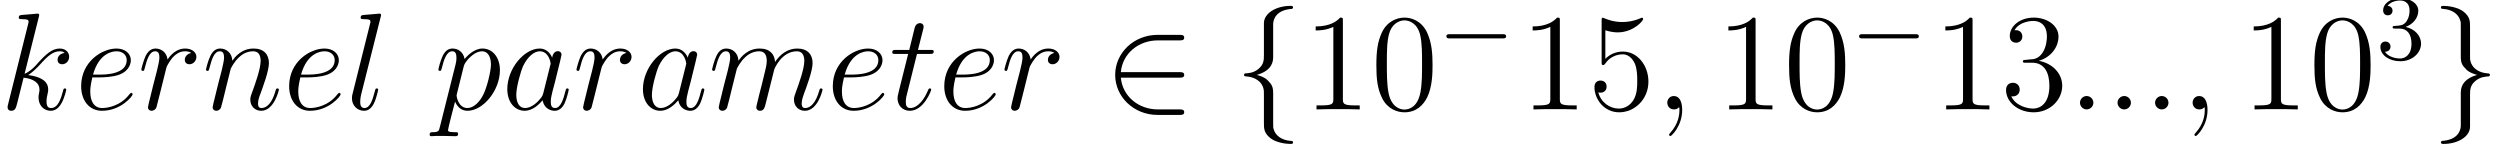
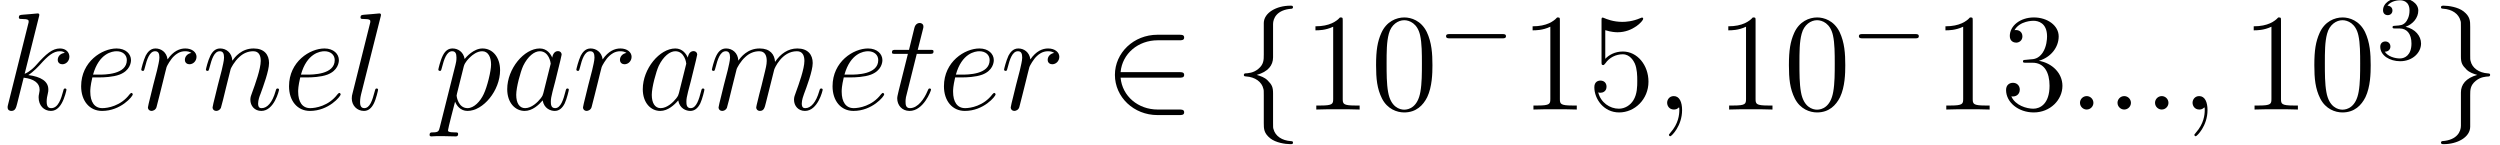
- <svg xmlns="http://www.w3.org/2000/svg" xmlns:xlink="http://www.w3.org/1999/xlink" height="12.463pt" version="1.1" viewBox="0 -9.475 216.505 12.463" width="216.505pt">
+ <svg xmlns="http://www.w3.org/2000/svg" xmlns:xlink="http://www.w3.org/1999/xlink" height="12.433pt" version="1.1" viewBox="0 -9.456 215.828 12.433" width="215.828pt">
  <defs>
-     <path d="M2.208 -0.576C2.208 -0.924 1.92 -1.164 1.632 -1.164C1.284 -1.164 1.044 -0.876 1.044 -0.588C1.044 -0.24 1.332 0 1.62 0C1.968 0 2.208 -0.288 2.208 -0.576Z" id="g0-58" />
-     <path d="M2.34 0.048C2.34 -0.648 2.112 -1.164 1.62 -1.164C1.236 -1.164 1.044 -0.852 1.044 -0.588S1.224 0 1.632 0C1.788 0 1.92 -0.048 2.028 -0.156C2.052 -0.18 2.064 -0.18 2.076 -0.18C2.1 -0.18 2.1 -0.012 2.1 0.048C2.1 0.444 2.028 1.224 1.332 2.004C1.2 2.148 1.2 2.172 1.2 2.196C1.2 2.256 1.26 2.316 1.32 2.316C1.416 2.316 2.34 1.428 2.34 0.048Z" id="g0-59" />
-     <path d="M3.612 -1.428C3.552 -1.224 3.552 -1.2 3.384 -0.972C3.12 -0.636 2.592 -0.12 2.028 -0.12C1.536 -0.12 1.26 -0.564 1.26 -1.272C1.26 -1.932 1.632 -3.276 1.86 -3.78C2.268 -4.62 2.832 -5.052 3.3 -5.052C4.092 -5.052 4.248 -4.068 4.248 -3.972C4.248 -3.96 4.212 -3.804 4.2 -3.78L3.612 -1.428ZM4.38 -4.5C4.248 -4.812 3.924 -5.292 3.3 -5.292C1.944 -5.292 0.48 -3.54 0.48 -1.764C0.48 -0.576 1.176 0.12 1.992 0.12C2.652 0.12 3.216 -0.396 3.552 -0.792C3.672 -0.084 4.236 0.12 4.596 0.12S5.244 -0.096 5.46 -0.528C5.652 -0.936 5.82 -1.668 5.82 -1.716C5.82 -1.776 5.772 -1.824 5.7 -1.824C5.592 -1.824 5.58 -1.764 5.532 -1.584C5.352 -0.876 5.124 -0.12 4.632 -0.12C4.284 -0.12 4.26 -0.432 4.26 -0.672C4.26 -0.948 4.296 -1.08 4.404 -1.548C4.488 -1.848 4.548 -2.112 4.644 -2.46C5.088 -4.26 5.196 -4.692 5.196 -4.764C5.196 -4.932 5.064 -5.064 4.884 -5.064C4.5 -5.064 4.404 -4.644 4.38 -4.5Z" id="g0-97" />
-     <path d="M2.148 -2.784C2.472 -2.784 3.288 -2.808 3.864 -3.024C4.776 -3.372 4.86 -4.068 4.86 -4.284C4.86 -4.812 4.404 -5.292 3.612 -5.292C2.352 -5.292 0.54 -4.152 0.54 -2.016C0.54 -0.756 1.26 0.12 2.352 0.12C3.984 0.12 5.016 -1.152 5.016 -1.308C5.016 -1.38 4.944 -1.44 4.896 -1.44C4.86 -1.44 4.848 -1.428 4.74 -1.32C3.972 -0.3 2.832 -0.12 2.376 -0.12C1.692 -0.12 1.332 -0.66 1.332 -1.548C1.332 -1.716 1.332 -2.016 1.512 -2.784H2.148ZM1.572 -3.024C2.088 -4.872 3.228 -5.052 3.612 -5.052C4.14 -5.052 4.5 -4.74 4.5 -4.284C4.5 -3.024 2.58 -3.024 2.076 -3.024H1.572Z" id="g0-101" />
-     <path d="M3.372 -8.028C3.384 -8.076 3.408 -8.148 3.408 -8.208C3.408 -8.328 3.288 -8.328 3.264 -8.328C3.252 -8.328 2.82 -8.292 2.604 -8.268C2.4 -8.256 2.22 -8.232 2.004 -8.22C1.716 -8.196 1.632 -8.184 1.632 -7.968C1.632 -7.848 1.752 -7.848 1.872 -7.848C2.484 -7.848 2.484 -7.74 2.484 -7.62C2.484 -7.572 2.484 -7.548 2.424 -7.332L0.708 -0.468C0.66 -0.288 0.66 -0.264 0.66 -0.192C0.66 0.072 0.864 0.12 0.984 0.12C1.32 0.12 1.392 -0.144 1.488 -0.516L2.052 -2.76C2.916 -2.664 3.432 -2.304 3.432 -1.728C3.432 -1.656 3.432 -1.608 3.396 -1.428C3.348 -1.248 3.348 -1.104 3.348 -1.044C3.348 -0.348 3.804 0.12 4.416 0.12C4.968 0.12 5.256 -0.384 5.352 -0.552C5.604 -0.996 5.76 -1.668 5.76 -1.716C5.76 -1.776 5.712 -1.824 5.64 -1.824C5.532 -1.824 5.52 -1.776 5.472 -1.584C5.304 -0.96 5.052 -0.12 4.44 -0.12C4.2 -0.12 4.044 -0.24 4.044 -0.696C4.044 -0.924 4.092 -1.188 4.14 -1.368C4.188 -1.584 4.188 -1.596 4.188 -1.74C4.188 -2.448 3.552 -2.844 2.448 -2.988C2.88 -3.252 3.312 -3.72 3.48 -3.9C4.164 -4.668 4.632 -5.052 5.184 -5.052C5.46 -5.052 5.532 -4.98 5.616 -4.908C5.172 -4.86 5.004 -4.548 5.004 -4.308C5.004 -4.02 5.232 -3.924 5.4 -3.924C5.724 -3.924 6.012 -4.2 6.012 -4.584C6.012 -4.932 5.736 -5.292 5.196 -5.292C4.536 -5.292 3.996 -4.824 3.144 -3.864C3.024 -3.72 2.58 -3.264 2.136 -3.096L3.372 -8.028Z" id="g0-107" />
-     <path d="M3.048 -8.028C3.06 -8.076 3.084 -8.148 3.084 -8.208C3.084 -8.328 2.964 -8.328 2.94 -8.328C2.928 -8.328 2.496 -8.292 2.28 -8.268C2.076 -8.256 1.896 -8.232 1.68 -8.22C1.392 -8.196 1.308 -8.184 1.308 -7.968C1.308 -7.848 1.428 -7.848 1.548 -7.848C2.16 -7.848 2.16 -7.74 2.16 -7.62C2.16 -7.572 2.16 -7.548 2.1 -7.332L0.612 -1.38C0.576 -1.248 0.552 -1.152 0.552 -0.96C0.552 -0.36 0.996 0.12 1.608 0.12C2.004 0.12 2.268 -0.144 2.46 -0.516C2.664 -0.912 2.832 -1.668 2.832 -1.716C2.832 -1.776 2.784 -1.824 2.712 -1.824C2.604 -1.824 2.592 -1.764 2.544 -1.584C2.328 -0.756 2.112 -0.12 1.632 -0.12C1.272 -0.12 1.272 -0.504 1.272 -0.672C1.272 -0.72 1.272 -0.972 1.356 -1.308L3.048 -8.028Z" id="g0-108" />
-     <path d="M2.472 -3.516C2.496 -3.588 2.796 -4.188 3.24 -4.572C3.552 -4.86 3.96 -5.052 4.428 -5.052C4.908 -5.052 5.076 -4.692 5.076 -4.212C5.076 -4.14 5.076 -3.9 4.932 -3.336L4.632 -2.1C4.536 -1.74 4.308 -0.852 4.284 -0.72C4.236 -0.54 4.164 -0.228 4.164 -0.18C4.164 -0.012 4.296 0.12 4.476 0.12C4.836 0.12 4.896 -0.156 5.004 -0.588L5.724 -3.456C5.748 -3.552 6.372 -5.052 7.692 -5.052C8.172 -5.052 8.34 -4.692 8.34 -4.212C8.34 -3.54 7.872 -2.232 7.608 -1.512C7.5 -1.224 7.44 -1.068 7.44 -0.852C7.44 -0.312 7.812 0.12 8.388 0.12C9.504 0.12 9.924 -1.644 9.924 -1.716C9.924 -1.776 9.876 -1.824 9.804 -1.824C9.696 -1.824 9.684 -1.788 9.624 -1.584C9.348 -0.624 8.904 -0.12 8.424 -0.12C8.304 -0.12 8.112 -0.132 8.112 -0.516C8.112 -0.828 8.256 -1.212 8.304 -1.344C8.52 -1.92 9.06 -3.336 9.06 -4.032C9.06 -4.752 8.64 -5.292 7.728 -5.292C6.924 -5.292 6.276 -4.836 5.796 -4.128C5.76 -4.776 5.364 -5.292 4.464 -5.292C3.396 -5.292 2.832 -4.536 2.616 -4.236C2.58 -4.92 2.088 -5.292 1.56 -5.292C1.212 -5.292 0.936 -5.124 0.708 -4.668C0.492 -4.236 0.324 -3.504 0.324 -3.456S0.372 -3.348 0.456 -3.348C0.552 -3.348 0.564 -3.36 0.636 -3.636C0.816 -4.344 1.044 -5.052 1.524 -5.052C1.8 -5.052 1.896 -4.86 1.896 -4.5C1.896 -4.236 1.776 -3.768 1.692 -3.396L1.356 -2.1C1.308 -1.872 1.176 -1.332 1.116 -1.116C1.032 -0.804 0.9 -0.24 0.9 -0.18C0.9 -0.012 1.032 0.12 1.212 0.12C1.356 0.12 1.524 0.048 1.62 -0.132C1.644 -0.192 1.752 -0.612 1.812 -0.852L2.076 -1.932L2.472 -3.516Z" id="g0-109" />
-     <path d="M2.472 -3.516C2.496 -3.588 2.796 -4.188 3.24 -4.572C3.552 -4.86 3.96 -5.052 4.428 -5.052C4.908 -5.052 5.076 -4.692 5.076 -4.212C5.076 -3.528 4.584 -2.16 4.344 -1.512C4.236 -1.224 4.176 -1.068 4.176 -0.852C4.176 -0.312 4.548 0.12 5.124 0.12C6.24 0.12 6.66 -1.644 6.66 -1.716C6.66 -1.776 6.612 -1.824 6.54 -1.824C6.432 -1.824 6.42 -1.788 6.36 -1.584C6.084 -0.6 5.628 -0.12 5.16 -0.12C5.04 -0.12 4.848 -0.132 4.848 -0.516C4.848 -0.816 4.98 -1.176 5.052 -1.344C5.292 -2.004 5.796 -3.348 5.796 -4.032C5.796 -4.752 5.376 -5.292 4.464 -5.292C3.396 -5.292 2.832 -4.536 2.616 -4.236C2.58 -4.92 2.088 -5.292 1.56 -5.292C1.176 -5.292 0.912 -5.064 0.708 -4.656C0.492 -4.224 0.324 -3.504 0.324 -3.456S0.372 -3.348 0.456 -3.348C0.552 -3.348 0.564 -3.36 0.636 -3.636C0.828 -4.368 1.044 -5.052 1.524 -5.052C1.8 -5.052 1.896 -4.86 1.896 -4.5C1.896 -4.236 1.776 -3.768 1.692 -3.396L1.356 -2.1C1.308 -1.872 1.176 -1.332 1.116 -1.116C1.032 -0.804 0.9 -0.24 0.9 -0.18C0.9 -0.012 1.032 0.12 1.212 0.12C1.356 0.12 1.524 0.048 1.62 -0.132C1.644 -0.192 1.752 -0.612 1.812 -0.852L2.076 -1.932L2.472 -3.516Z" id="g0-110" />
-     <path d="M0.516 1.524C0.432 1.884 0.384 1.98 -0.108 1.98C-0.252 1.98 -0.372 1.98 -0.372 2.208C-0.372 2.232 -0.36 2.328 -0.228 2.328C-0.072 2.328 0.096 2.304 0.252 2.304H0.768C1.02 2.304 1.632 2.328 1.884 2.328C1.956 2.328 2.1 2.328 2.1 2.112C2.1 1.98 2.016 1.98 1.812 1.98C1.26 1.98 1.224 1.896 1.224 1.8C1.224 1.656 1.764 -0.408 1.836 -0.684C1.968 -0.348 2.292 0.12 2.916 0.12C4.272 0.12 5.736 -1.644 5.736 -3.408C5.736 -4.512 5.112 -5.292 4.212 -5.292C3.444 -5.292 2.796 -4.548 2.664 -4.38C2.568 -4.98 2.1 -5.292 1.62 -5.292C1.272 -5.292 0.996 -5.124 0.768 -4.668C0.552 -4.236 0.384 -3.504 0.384 -3.456S0.432 -3.348 0.516 -3.348C0.612 -3.348 0.624 -3.36 0.696 -3.636C0.876 -4.344 1.104 -5.052 1.584 -5.052C1.86 -5.052 1.956 -4.86 1.956 -4.5C1.956 -4.212 1.92 -4.092 1.872 -3.876L0.516 1.524ZM2.592 -3.744C2.676 -4.08 3.012 -4.428 3.204 -4.596C3.336 -4.716 3.732 -5.052 4.188 -5.052C4.716 -5.052 4.956 -4.524 4.956 -3.9C4.956 -3.324 4.62 -1.968 4.32 -1.344C4.02 -0.696 3.468 -0.12 2.916 -0.12C2.1 -0.12 1.968 -1.152 1.968 -1.2C1.968 -1.236 1.992 -1.332 2.004 -1.392L2.592 -3.744Z" id="g0-112" />
-     <path d="M4.668 -4.908C4.296 -4.836 4.104 -4.572 4.104 -4.308C4.104 -4.02 4.332 -3.924 4.5 -3.924C4.836 -3.924 5.112 -4.212 5.112 -4.572C5.112 -4.956 4.74 -5.292 4.14 -5.292C3.66 -5.292 3.108 -5.076 2.604 -4.344C2.52 -4.98 2.04 -5.292 1.56 -5.292C1.092 -5.292 0.852 -4.932 0.708 -4.668C0.504 -4.236 0.324 -3.516 0.324 -3.456C0.324 -3.408 0.372 -3.348 0.456 -3.348C0.552 -3.348 0.564 -3.36 0.636 -3.636C0.816 -4.356 1.044 -5.052 1.524 -5.052C1.812 -5.052 1.896 -4.848 1.896 -4.5C1.896 -4.236 1.776 -3.768 1.692 -3.396L1.356 -2.1C1.308 -1.872 1.176 -1.332 1.116 -1.116C1.032 -0.804 0.9 -0.24 0.9 -0.18C0.9 -0.012 1.032 0.12 1.212 0.12C1.344 0.12 1.572 0.036 1.644 -0.204C1.68 -0.3 2.124 -2.112 2.196 -2.388C2.256 -2.652 2.328 -2.904 2.388 -3.168C2.436 -3.336 2.484 -3.528 2.52 -3.684C2.556 -3.792 2.88 -4.38 3.18 -4.644C3.324 -4.776 3.636 -5.052 4.128 -5.052C4.32 -5.052 4.512 -5.016 4.668 -4.908Z" id="g0-114" />
-     <path d="M2.412 -4.824H3.516C3.744 -4.824 3.864 -4.824 3.864 -5.04C3.864 -5.172 3.792 -5.172 3.552 -5.172H2.496L2.94 -6.924C2.988 -7.092 2.988 -7.116 2.988 -7.2C2.988 -7.392 2.832 -7.5 2.676 -7.5C2.58 -7.5 2.304 -7.464 2.208 -7.08L1.74 -5.172H0.612C0.372 -5.172 0.264 -5.172 0.264 -4.944C0.264 -4.824 0.348 -4.824 0.576 -4.824H1.644L0.852 -1.656C0.756 -1.236 0.72 -1.116 0.72 -0.96C0.72 -0.396 1.116 0.12 1.788 0.12C3 0.12 3.648 -1.632 3.648 -1.716C3.648 -1.788 3.6 -1.824 3.528 -1.824C3.504 -1.824 3.456 -1.824 3.432 -1.776C3.42 -1.764 3.408 -1.752 3.324 -1.56C3.072 -0.96 2.52 -0.12 1.824 -0.12C1.464 -0.12 1.44 -0.42 1.44 -0.684C1.44 -0.696 1.44 -0.924 1.476 -1.068L2.412 -4.824Z" id="g0-116" />
-     <path d="M6.576 -2.76C6.78 -2.76 6.996 -2.76 6.996 -3S6.78 -3.24 6.576 -3.24H1.488C1.632 -4.848 3.012 -6 4.704 -6H6.576C6.78 -6 6.996 -6 6.996 -6.24S6.78 -6.48 6.576 -6.48H4.68C2.628 -6.48 0.996 -4.92 0.996 -3S2.628 0.48 4.68 0.48H6.576C6.78 0.48 6.996 0.48 6.996 0.24S6.78 0 6.576 0H4.704C3.012 0 1.632 -1.152 1.488 -2.76H6.576Z" id="g1-50" />
-     <path d="M3.396 -7.404C3.396 -7.884 3.708 -8.652 5.016 -8.736C5.076 -8.748 5.124 -8.796 5.124 -8.868C5.124 -9 5.028 -9 4.896 -9C3.696 -9 2.604 -8.388 2.592 -7.5V-4.764C2.592 -4.296 2.592 -3.912 2.112 -3.516C1.692 -3.168 1.236 -3.144 0.972 -3.132C0.912 -3.12 0.864 -3.072 0.864 -3C0.864 -2.88 0.936 -2.88 1.056 -2.868C1.848 -2.82 2.424 -2.388 2.556 -1.8C2.592 -1.668 2.592 -1.644 2.592 -1.212V1.164C2.592 1.668 2.592 2.052 3.168 2.508C3.636 2.868 4.428 3 4.896 3C5.028 3 5.124 3 5.124 2.868C5.124 2.748 5.052 2.748 4.932 2.736C4.176 2.688 3.588 2.304 3.432 1.692C3.396 1.584 3.396 1.56 3.396 1.128V-1.392C3.396 -1.944 3.3 -2.148 2.916 -2.532C2.664 -2.784 2.316 -2.904 1.98 -3C2.964 -3.276 3.396 -3.828 3.396 -4.524V-7.404Z" id="g1-102" />
-     <path d="M2.592 1.404C2.592 1.884 2.28 2.652 0.972 2.736C0.912 2.748 0.864 2.796 0.864 2.868C0.864 3 0.996 3 1.104 3C2.268 3 3.384 2.412 3.396 1.5V-1.236C3.396 -1.704 3.396 -2.088 3.876 -2.484C4.296 -2.832 4.752 -2.856 5.016 -2.868C5.076 -2.88 5.124 -2.928 5.124 -3C5.124 -3.12 5.052 -3.12 4.932 -3.132C4.14 -3.18 3.564 -3.612 3.432 -4.2C3.396 -4.332 3.396 -4.356 3.396 -4.788V-7.164C3.396 -7.668 3.396 -8.052 2.82 -8.508C2.34 -8.88 1.512 -9 1.104 -9C0.996 -9 0.864 -9 0.864 -8.868C0.864 -8.748 0.936 -8.748 1.056 -8.736C1.812 -8.688 2.4 -8.304 2.556 -7.692C2.592 -7.584 2.592 -7.56 2.592 -7.128V-4.608C2.592 -4.056 2.688 -3.852 3.072 -3.468C3.324 -3.216 3.672 -3.096 4.008 -3C3.024 -2.724 2.592 -2.172 2.592 -1.476V1.404Z" id="g1-103" />
-     <path d="M5.376 -3.84C5.376 -4.836 5.316 -5.808 4.884 -6.72C4.392 -7.716 3.528 -7.98 2.94 -7.98C2.244 -7.98 1.392 -7.632 0.948 -6.636C0.612 -5.88 0.492 -5.136 0.492 -3.84C0.492 -2.676 0.576 -1.8 1.008 -0.948C1.476 -0.036 2.304 0.252 2.928 0.252C3.972 0.252 4.572 -0.372 4.92 -1.068C5.352 -1.968 5.376 -3.144 5.376 -3.84ZM2.928 0.012C2.544 0.012 1.764 -0.204 1.536 -1.512C1.404 -2.232 1.404 -3.144 1.404 -3.984C1.404 -4.968 1.404 -5.856 1.596 -6.564C1.8 -7.368 2.412 -7.74 2.928 -7.74C3.384 -7.74 4.08 -7.464 4.308 -6.432C4.464 -5.748 4.464 -4.8 4.464 -3.984C4.464 -3.18 4.464 -2.268 4.332 -1.536C4.104 -0.216 3.348 0.012 2.928 0.012Z" id="g2-48" />
-     <path d="M3.456 -7.692C3.456 -7.968 3.456 -7.98 3.216 -7.98C2.928 -7.656 2.328 -7.212 1.092 -7.212V-6.864C1.368 -6.864 1.968 -6.864 2.628 -7.176V-0.924C2.628 -0.492 2.592 -0.348 1.536 -0.348H1.164V0C1.488 -0.024 2.652 -0.024 3.048 -0.024S4.596 -0.024 4.92 0V-0.348H4.548C3.492 -0.348 3.456 -0.492 3.456 -0.924V-7.692Z" id="g2-49" />
-     <path d="M2.208 -4.308C2.004 -4.296 1.956 -4.284 1.956 -4.176C1.956 -4.056 2.016 -4.056 2.232 -4.056H2.784C3.804 -4.056 4.26 -3.216 4.26 -2.064C4.26 -0.492 3.444 -0.072 2.856 -0.072C2.28 -0.072 1.296 -0.348 0.948 -1.14C1.332 -1.08 1.68 -1.296 1.68 -1.728C1.68 -2.076 1.428 -2.316 1.092 -2.316C0.804 -2.316 0.492 -2.148 0.492 -1.692C0.492 -0.624 1.56 0.252 2.892 0.252C4.32 0.252 5.376 -0.84 5.376 -2.052C5.376 -3.156 4.488 -4.02 3.336 -4.224C4.38 -4.524 5.052 -5.4 5.052 -6.336C5.052 -7.284 4.068 -7.98 2.904 -7.98C1.704 -7.98 0.816 -7.248 0.816 -6.372C0.816 -5.892 1.188 -5.796 1.368 -5.796C1.62 -5.796 1.908 -5.976 1.908 -6.336C1.908 -6.72 1.62 -6.888 1.356 -6.888C1.284 -6.888 1.26 -6.888 1.224 -6.876C1.68 -7.692 2.808 -7.692 2.868 -7.692C3.264 -7.692 4.044 -7.512 4.044 -6.336C4.044 -6.108 4.008 -5.436 3.66 -4.92C3.3 -4.392 2.892 -4.356 2.568 -4.344L2.208 -4.308Z" id="g2-51" />
-     <path d="M1.536 -6.876C2.052 -6.708 2.472 -6.696 2.604 -6.696C3.96 -6.696 4.824 -7.692 4.824 -7.86C4.824 -7.908 4.8 -7.968 4.728 -7.968C4.704 -7.968 4.68 -7.968 4.572 -7.92C3.9 -7.632 3.324 -7.596 3.012 -7.596C2.22 -7.596 1.656 -7.836 1.428 -7.932C1.344 -7.968 1.32 -7.968 1.308 -7.968C1.212 -7.968 1.212 -7.896 1.212 -7.704V-4.14C1.212 -3.924 1.212 -3.852 1.356 -3.852C1.416 -3.852 1.428 -3.864 1.548 -4.008C1.884 -4.5 2.448 -4.788 3.048 -4.788C3.684 -4.788 3.996 -4.2 4.092 -3.996C4.296 -3.528 4.308 -2.94 4.308 -2.484S4.308 -1.344 3.972 -0.804C3.708 -0.372 3.24 -0.072 2.712 -0.072C1.92 -0.072 1.14 -0.612 0.924 -1.488C0.984 -1.464 1.056 -1.452 1.116 -1.452C1.32 -1.452 1.644 -1.572 1.644 -1.98C1.644 -2.316 1.416 -2.508 1.116 -2.508C0.9 -2.508 0.588 -2.4 0.588 -1.932C0.588 -0.912 1.404 0.252 2.736 0.252C4.092 0.252 5.28 -0.888 5.28 -2.412C5.28 -3.84 4.32 -5.028 3.06 -5.028C2.376 -5.028 1.848 -4.728 1.536 -4.392V-6.876Z" id="g2-53" />
-     <path d="M5.592 -1.816C5.72 -1.816 5.896 -1.816 5.896 -2S5.72 -2.184 5.592 -2.184H1.008C0.88 -2.184 0.704 -2.184 0.704 -2S0.88 -1.816 1.008 -1.816H5.592Z" id="g3-0" />
-     <path d="M2.024 -2.672C2.656 -2.672 3.056 -2.208 3.056 -1.368C3.056 -0.368 2.488 -0.072 2.064 -0.072C1.624 -0.072 1.024 -0.232 0.744 -0.656C1.032 -0.656 1.232 -0.84 1.232 -1.104C1.232 -1.36 1.048 -1.544 0.792 -1.544C0.576 -1.544 0.352 -1.408 0.352 -1.088C0.352 -0.328 1.168 0.168 2.08 0.168C3.144 0.168 3.888 -0.568 3.888 -1.368C3.888 -2.032 3.36 -2.64 2.544 -2.816C3.176 -3.04 3.648 -3.584 3.648 -4.224S2.928 -5.32 2.096 -5.32C1.24 -5.32 0.592 -4.856 0.592 -4.248C0.592 -3.952 0.792 -3.824 1 -3.824C1.248 -3.824 1.408 -4 1.408 -4.232C1.408 -4.528 1.152 -4.64 0.976 -4.648C1.312 -5.088 1.928 -5.112 2.072 -5.112C2.28 -5.112 2.888 -5.048 2.888 -4.224C2.888 -3.664 2.656 -3.328 2.544 -3.2C2.304 -2.952 2.12 -2.936 1.632 -2.904C1.48 -2.896 1.416 -2.888 1.416 -2.784C1.416 -2.672 1.488 -2.672 1.624 -2.672H2.024Z" id="g4-51" />
+     <path d="M5.571 -1.809C5.699 -1.809 5.874 -1.809 5.874 -1.993S5.699 -2.176 5.571 -2.176H1.004C0.877 -2.176 0.701 -2.176 0.701 -1.993S0.877 -1.809 1.004 -1.809H5.571Z" id="g0-0" />
+     <path d="M2.2 -0.574C2.2 -0.921 1.913 -1.16 1.626 -1.16C1.279 -1.16 1.04 -0.873 1.04 -0.586C1.04 -0.239 1.327 0 1.614 0C1.961 0 2.2 -0.287 2.2 -0.574Z" id="g2-58" />
+     <path d="M2.331 0.048C2.331 -0.646 2.104 -1.16 1.614 -1.16C1.231 -1.16 1.04 -0.849 1.04 -0.586S1.219 0 1.626 0C1.781 0 1.913 -0.048 2.02 -0.155C2.044 -0.179 2.056 -0.179 2.068 -0.179C2.092 -0.179 2.092 -0.012 2.092 0.048C2.092 0.442 2.02 1.219 1.327 1.997C1.196 2.14 1.196 2.164 1.196 2.188C1.196 2.248 1.255 2.307 1.315 2.307C1.411 2.307 2.331 1.423 2.331 0.048Z" id="g2-59" />
+     <path d="M3.599 -1.423C3.539 -1.219 3.539 -1.196 3.371 -0.968C3.108 -0.634 2.582 -0.12 2.02 -0.12C1.53 -0.12 1.255 -0.562 1.255 -1.267C1.255 -1.925 1.626 -3.264 1.853 -3.766C2.26 -4.603 2.821 -5.033 3.288 -5.033C4.077 -5.033 4.232 -4.053 4.232 -3.957C4.232 -3.945 4.196 -3.79 4.184 -3.766L3.599 -1.423ZM4.364 -4.483C4.232 -4.794 3.909 -5.272 3.288 -5.272C1.937 -5.272 0.478 -3.527 0.478 -1.757C0.478 -0.574 1.172 0.12 1.985 0.12C2.642 0.12 3.204 -0.395 3.539 -0.789C3.658 -0.084 4.22 0.12 4.579 0.12S5.224 -0.096 5.44 -0.526C5.631 -0.933 5.798 -1.662 5.798 -1.71C5.798 -1.769 5.75 -1.817 5.679 -1.817C5.571 -1.817 5.559 -1.757 5.511 -1.578C5.332 -0.873 5.105 -0.12 4.615 -0.12C4.268 -0.12 4.244 -0.43 4.244 -0.669C4.244 -0.944 4.28 -1.076 4.388 -1.542C4.471 -1.841 4.531 -2.104 4.627 -2.451C5.069 -4.244 5.177 -4.674 5.177 -4.746C5.177 -4.914 5.045 -5.045 4.866 -5.045C4.483 -5.045 4.388 -4.627 4.364 -4.483Z" id="g2-97" />
+     <path d="M2.14 -2.774C2.463 -2.774 3.276 -2.798 3.85 -3.013C4.758 -3.359 4.842 -4.053 4.842 -4.268C4.842 -4.794 4.388 -5.272 3.599 -5.272C2.343 -5.272 0.538 -4.136 0.538 -2.008C0.538 -0.753 1.255 0.12 2.343 0.12C3.969 0.12 4.997 -1.148 4.997 -1.303C4.997 -1.375 4.926 -1.435 4.878 -1.435C4.842 -1.435 4.83 -1.423 4.722 -1.315C3.957 -0.299 2.821 -0.12 2.367 -0.12C1.686 -0.12 1.327 -0.658 1.327 -1.542C1.327 -1.71 1.327 -2.008 1.506 -2.774H2.14ZM1.566 -3.013C2.08 -4.854 3.216 -5.033 3.599 -5.033C4.125 -5.033 4.483 -4.722 4.483 -4.268C4.483 -3.013 2.57 -3.013 2.068 -3.013H1.566Z" id="g2-101" />
+     <path d="M3.359 -7.998C3.371 -8.046 3.395 -8.118 3.395 -8.177C3.395 -8.297 3.276 -8.297 3.252 -8.297C3.24 -8.297 2.809 -8.261 2.594 -8.237C2.391 -8.225 2.212 -8.201 1.997 -8.189C1.71 -8.165 1.626 -8.153 1.626 -7.938C1.626 -7.819 1.745 -7.819 1.865 -7.819C2.475 -7.819 2.475 -7.711 2.475 -7.592C2.475 -7.544 2.475 -7.52 2.415 -7.305L0.705 -0.466C0.658 -0.287 0.658 -0.263 0.658 -0.191C0.658 0.072 0.861 0.12 0.98 0.12C1.315 0.12 1.387 -0.143 1.482 -0.514L2.044 -2.75C2.905 -2.654 3.419 -2.295 3.419 -1.722C3.419 -1.65 3.419 -1.602 3.383 -1.423C3.335 -1.243 3.335 -1.1 3.335 -1.04C3.335 -0.347 3.79 0.12 4.399 0.12C4.949 0.12 5.236 -0.383 5.332 -0.55C5.583 -0.992 5.738 -1.662 5.738 -1.71C5.738 -1.769 5.691 -1.817 5.619 -1.817C5.511 -1.817 5.499 -1.769 5.452 -1.578C5.284 -0.956 5.033 -0.12 4.423 -0.12C4.184 -0.12 4.029 -0.239 4.029 -0.693C4.029 -0.921 4.077 -1.184 4.125 -1.363C4.172 -1.578 4.172 -1.59 4.172 -1.734C4.172 -2.439 3.539 -2.833 2.439 -2.977C2.869 -3.24 3.3 -3.706 3.467 -3.885C4.148 -4.651 4.615 -5.033 5.165 -5.033C5.44 -5.033 5.511 -4.961 5.595 -4.89C5.153 -4.842 4.985 -4.531 4.985 -4.292C4.985 -4.005 5.212 -3.909 5.38 -3.909C5.703 -3.909 5.99 -4.184 5.99 -4.567C5.99 -4.914 5.715 -5.272 5.177 -5.272C4.519 -5.272 3.981 -4.806 3.132 -3.85C3.013 -3.706 2.57 -3.252 2.128 -3.084L3.359 -7.998Z" id="g2-107" />
+     <path d="M3.037 -7.998C3.049 -8.046 3.072 -8.118 3.072 -8.177C3.072 -8.297 2.953 -8.297 2.929 -8.297C2.917 -8.297 2.487 -8.261 2.271 -8.237C2.068 -8.225 1.889 -8.201 1.674 -8.189C1.387 -8.165 1.303 -8.153 1.303 -7.938C1.303 -7.819 1.423 -7.819 1.542 -7.819C2.152 -7.819 2.152 -7.711 2.152 -7.592C2.152 -7.544 2.152 -7.52 2.092 -7.305L0.61 -1.375C0.574 -1.243 0.55 -1.148 0.55 -0.956C0.55 -0.359 0.992 0.12 1.602 0.12C1.997 0.12 2.26 -0.143 2.451 -0.514C2.654 -0.909 2.821 -1.662 2.821 -1.71C2.821 -1.769 2.774 -1.817 2.702 -1.817C2.594 -1.817 2.582 -1.757 2.534 -1.578C2.319 -0.753 2.104 -0.12 1.626 -0.12C1.267 -0.12 1.267 -0.502 1.267 -0.669C1.267 -0.717 1.267 -0.968 1.351 -1.303L3.037 -7.998Z" id="g2-108" />
+     <path d="M2.463 -3.503C2.487 -3.575 2.786 -4.172 3.228 -4.555C3.539 -4.842 3.945 -5.033 4.411 -5.033C4.89 -5.033 5.057 -4.674 5.057 -4.196C5.057 -4.125 5.057 -3.885 4.914 -3.324L4.615 -2.092C4.519 -1.734 4.292 -0.849 4.268 -0.717C4.22 -0.538 4.148 -0.227 4.148 -0.179C4.148 -0.012 4.28 0.12 4.459 0.12C4.818 0.12 4.878 -0.155 4.985 -0.586L5.703 -3.443C5.727 -3.539 6.348 -5.033 7.663 -5.033C8.141 -5.033 8.309 -4.674 8.309 -4.196C8.309 -3.527 7.843 -2.224 7.58 -1.506C7.472 -1.219 7.412 -1.064 7.412 -0.849C7.412 -0.311 7.783 0.12 8.357 0.12C9.468 0.12 9.887 -1.638 9.887 -1.71C9.887 -1.769 9.839 -1.817 9.767 -1.817C9.66 -1.817 9.648 -1.781 9.588 -1.578C9.313 -0.622 8.871 -0.12 8.393 -0.12C8.273 -0.12 8.082 -0.132 8.082 -0.514C8.082 -0.825 8.225 -1.207 8.273 -1.339C8.488 -1.913 9.026 -3.324 9.026 -4.017C9.026 -4.734 8.608 -5.272 7.699 -5.272C6.898 -5.272 6.253 -4.818 5.774 -4.113C5.738 -4.758 5.344 -5.272 4.447 -5.272C3.383 -5.272 2.821 -4.519 2.606 -4.22C2.57 -4.902 2.08 -5.272 1.554 -5.272C1.207 -5.272 0.933 -5.105 0.705 -4.651C0.49 -4.22 0.323 -3.491 0.323 -3.443S0.371 -3.335 0.454 -3.335C0.55 -3.335 0.562 -3.347 0.634 -3.622C0.813 -4.328 1.04 -5.033 1.518 -5.033C1.793 -5.033 1.889 -4.842 1.889 -4.483C1.889 -4.22 1.769 -3.754 1.686 -3.383L1.351 -2.092C1.303 -1.865 1.172 -1.327 1.112 -1.112C1.028 -0.801 0.897 -0.239 0.897 -0.179C0.897 -0.012 1.028 0.12 1.207 0.12C1.351 0.12 1.518 0.048 1.614 -0.132C1.638 -0.191 1.745 -0.61 1.805 -0.849L2.068 -1.925L2.463 -3.503Z" id="g2-109" />
+     <path d="M2.463 -3.503C2.487 -3.575 2.786 -4.172 3.228 -4.555C3.539 -4.842 3.945 -5.033 4.411 -5.033C4.89 -5.033 5.057 -4.674 5.057 -4.196C5.057 -3.515 4.567 -2.152 4.328 -1.506C4.22 -1.219 4.16 -1.064 4.16 -0.849C4.16 -0.311 4.531 0.12 5.105 0.12C6.217 0.12 6.635 -1.638 6.635 -1.71C6.635 -1.769 6.587 -1.817 6.516 -1.817C6.408 -1.817 6.396 -1.781 6.336 -1.578C6.061 -0.598 5.607 -0.12 5.141 -0.12C5.021 -0.12 4.83 -0.132 4.83 -0.514C4.83 -0.813 4.961 -1.172 5.033 -1.339C5.272 -1.997 5.774 -3.335 5.774 -4.017C5.774 -4.734 5.356 -5.272 4.447 -5.272C3.383 -5.272 2.821 -4.519 2.606 -4.22C2.57 -4.902 2.08 -5.272 1.554 -5.272C1.172 -5.272 0.909 -5.045 0.705 -4.639C0.49 -4.208 0.323 -3.491 0.323 -3.443S0.371 -3.335 0.454 -3.335C0.55 -3.335 0.562 -3.347 0.634 -3.622C0.825 -4.352 1.04 -5.033 1.518 -5.033C1.793 -5.033 1.889 -4.842 1.889 -4.483C1.889 -4.22 1.769 -3.754 1.686 -3.383L1.351 -2.092C1.303 -1.865 1.172 -1.327 1.112 -1.112C1.028 -0.801 0.897 -0.239 0.897 -0.179C0.897 -0.012 1.028 0.12 1.207 0.12C1.351 0.12 1.518 0.048 1.614 -0.132C1.638 -0.191 1.745 -0.61 1.805 -0.849L2.068 -1.925L2.463 -3.503Z" id="g2-110" />
+     <path d="M0.514 1.518C0.43 1.877 0.383 1.973 -0.108 1.973C-0.251 1.973 -0.371 1.973 -0.371 2.2C-0.371 2.224 -0.359 2.319 -0.227 2.319C-0.072 2.319 0.096 2.295 0.251 2.295H0.765C1.016 2.295 1.626 2.319 1.877 2.319C1.949 2.319 2.092 2.319 2.092 2.104C2.092 1.973 2.008 1.973 1.805 1.973C1.255 1.973 1.219 1.889 1.219 1.793C1.219 1.65 1.757 -0.406 1.829 -0.681C1.961 -0.347 2.283 0.12 2.905 0.12C4.256 0.12 5.715 -1.638 5.715 -3.395C5.715 -4.495 5.093 -5.272 4.196 -5.272C3.431 -5.272 2.786 -4.531 2.654 -4.364C2.558 -4.961 2.092 -5.272 1.614 -5.272C1.267 -5.272 0.992 -5.105 0.765 -4.651C0.55 -4.22 0.383 -3.491 0.383 -3.443S0.43 -3.335 0.514 -3.335C0.61 -3.335 0.622 -3.347 0.693 -3.622C0.873 -4.328 1.1 -5.033 1.578 -5.033C1.853 -5.033 1.949 -4.842 1.949 -4.483C1.949 -4.196 1.913 -4.077 1.865 -3.862L0.514 1.518ZM2.582 -3.73C2.666 -4.065 3.001 -4.411 3.192 -4.579C3.324 -4.698 3.718 -5.033 4.172 -5.033C4.698 -5.033 4.937 -4.507 4.937 -3.885C4.937 -3.312 4.603 -1.961 4.304 -1.339C4.005 -0.693 3.455 -0.12 2.905 -0.12C2.092 -0.12 1.961 -1.148 1.961 -1.196C1.961 -1.231 1.985 -1.327 1.997 -1.387L2.582 -3.73Z" id="g2-112" />
+     <path d="M4.651 -4.89C4.28 -4.818 4.089 -4.555 4.089 -4.292C4.089 -4.005 4.316 -3.909 4.483 -3.909C4.818 -3.909 5.093 -4.196 5.093 -4.555C5.093 -4.937 4.722 -5.272 4.125 -5.272C3.646 -5.272 3.096 -5.057 2.594 -4.328C2.511 -4.961 2.032 -5.272 1.554 -5.272C1.088 -5.272 0.849 -4.914 0.705 -4.651C0.502 -4.22 0.323 -3.503 0.323 -3.443C0.323 -3.395 0.371 -3.335 0.454 -3.335C0.55 -3.335 0.562 -3.347 0.634 -3.622C0.813 -4.34 1.04 -5.033 1.518 -5.033C1.805 -5.033 1.889 -4.83 1.889 -4.483C1.889 -4.22 1.769 -3.754 1.686 -3.383L1.351 -2.092C1.303 -1.865 1.172 -1.327 1.112 -1.112C1.028 -0.801 0.897 -0.239 0.897 -0.179C0.897 -0.012 1.028 0.12 1.207 0.12C1.339 0.12 1.566 0.036 1.638 -0.203C1.674 -0.299 2.116 -2.104 2.188 -2.379C2.248 -2.642 2.319 -2.893 2.379 -3.156C2.427 -3.324 2.475 -3.515 2.511 -3.67C2.546 -3.778 2.869 -4.364 3.168 -4.627C3.312 -4.758 3.622 -5.033 4.113 -5.033C4.304 -5.033 4.495 -4.997 4.651 -4.89Z" id="g2-114" />
+     <path d="M2.403 -4.806H3.503C3.73 -4.806 3.85 -4.806 3.85 -5.021C3.85 -5.153 3.778 -5.153 3.539 -5.153H2.487L2.929 -6.898C2.977 -7.066 2.977 -7.089 2.977 -7.173C2.977 -7.364 2.821 -7.472 2.666 -7.472C2.57 -7.472 2.295 -7.436 2.2 -7.054L1.734 -5.153H0.61C0.371 -5.153 0.263 -5.153 0.263 -4.926C0.263 -4.806 0.347 -4.806 0.574 -4.806H1.638L0.849 -1.65C0.753 -1.231 0.717 -1.112 0.717 -0.956C0.717 -0.395 1.112 0.12 1.781 0.12C2.989 0.12 3.634 -1.626 3.634 -1.71C3.634 -1.781 3.587 -1.817 3.515 -1.817C3.491 -1.817 3.443 -1.817 3.419 -1.769C3.407 -1.757 3.395 -1.745 3.312 -1.554C3.061 -0.956 2.511 -0.12 1.817 -0.12C1.459 -0.12 1.435 -0.418 1.435 -0.681C1.435 -0.693 1.435 -0.921 1.47 -1.064L2.403 -4.806Z" id="g2-116" />
+     <path d="M6.551 -2.75C6.755 -2.75 6.97 -2.75 6.97 -2.989S6.755 -3.228 6.551 -3.228H1.482C1.626 -4.83 3.001 -5.978 4.686 -5.978H6.551C6.755 -5.978 6.97 -5.978 6.97 -6.217S6.755 -6.456 6.551 -6.456H4.663C2.618 -6.456 0.992 -4.902 0.992 -2.989S2.618 0.478 4.663 0.478H6.551C6.755 0.478 6.97 0.478 6.97 0.239S6.755 0 6.551 0H4.686C3.001 0 1.626 -1.148 1.482 -2.75H6.551Z" id="g1-50" />
+     <path d="M3.383 -7.376C3.383 -7.855 3.694 -8.62 4.997 -8.703C5.057 -8.715 5.105 -8.763 5.105 -8.835C5.105 -8.966 5.009 -8.966 4.878 -8.966C3.682 -8.966 2.594 -8.357 2.582 -7.472V-4.746C2.582 -4.28 2.582 -3.897 2.104 -3.503C1.686 -3.156 1.231 -3.132 0.968 -3.12C0.909 -3.108 0.861 -3.061 0.861 -2.989C0.861 -2.869 0.933 -2.869 1.052 -2.857C1.841 -2.809 2.415 -2.379 2.546 -1.793C2.582 -1.662 2.582 -1.638 2.582 -1.207V1.16C2.582 1.662 2.582 2.044 3.156 2.499C3.622 2.857 4.411 2.989 4.878 2.989C5.009 2.989 5.105 2.989 5.105 2.857C5.105 2.738 5.033 2.738 4.914 2.726C4.16 2.678 3.575 2.295 3.419 1.686C3.383 1.578 3.383 1.554 3.383 1.124V-1.387C3.383 -1.937 3.288 -2.14 2.905 -2.523C2.654 -2.774 2.307 -2.893 1.973 -2.989C2.953 -3.264 3.383 -3.814 3.383 -4.507V-7.376Z" id="g1-102" />
+     <path d="M2.582 1.399C2.582 1.877 2.271 2.642 0.968 2.726C0.909 2.738 0.861 2.786 0.861 2.857C0.861 2.989 0.992 2.989 1.1 2.989C2.26 2.989 3.371 2.403 3.383 1.494V-1.231C3.383 -1.698 3.383 -2.08 3.862 -2.475C4.28 -2.821 4.734 -2.845 4.997 -2.857C5.057 -2.869 5.105 -2.917 5.105 -2.989C5.105 -3.108 5.033 -3.108 4.914 -3.12C4.125 -3.168 3.551 -3.599 3.419 -4.184C3.383 -4.316 3.383 -4.34 3.383 -4.77V-7.137C3.383 -7.639 3.383 -8.022 2.809 -8.476C2.331 -8.847 1.506 -8.966 1.1 -8.966C0.992 -8.966 0.861 -8.966 0.861 -8.835C0.861 -8.715 0.933 -8.715 1.052 -8.703C1.805 -8.656 2.391 -8.273 2.546 -7.663C2.582 -7.556 2.582 -7.532 2.582 -7.101V-4.591C2.582 -4.041 2.678 -3.838 3.061 -3.455C3.312 -3.204 3.658 -3.084 3.993 -2.989C3.013 -2.714 2.582 -2.164 2.582 -1.47V1.399Z" id="g1-103" />
+     <path d="M5.356 -3.826C5.356 -4.818 5.296 -5.786 4.866 -6.695C4.376 -7.687 3.515 -7.95 2.929 -7.95C2.236 -7.95 1.387 -7.603 0.944 -6.611C0.61 -5.858 0.49 -5.117 0.49 -3.826C0.49 -2.666 0.574 -1.793 1.004 -0.944C1.47 -0.036 2.295 0.251 2.917 0.251C3.957 0.251 4.555 -0.371 4.902 -1.064C5.332 -1.961 5.356 -3.132 5.356 -3.826ZM2.917 0.012C2.534 0.012 1.757 -0.203 1.53 -1.506C1.399 -2.224 1.399 -3.132 1.399 -3.969C1.399 -4.949 1.399 -5.834 1.59 -6.539C1.793 -7.34 2.403 -7.711 2.917 -7.711C3.371 -7.711 4.065 -7.436 4.292 -6.408C4.447 -5.727 4.447 -4.782 4.447 -3.969C4.447 -3.168 4.447 -2.26 4.316 -1.53C4.089 -0.215 3.335 0.012 2.917 0.012Z" id="g4-48" />
+     <path d="M3.443 -7.663C3.443 -7.938 3.443 -7.95 3.204 -7.95C2.917 -7.627 2.319 -7.185 1.088 -7.185V-6.838C1.363 -6.838 1.961 -6.838 2.618 -7.149V-0.921C2.618 -0.49 2.582 -0.347 1.53 -0.347H1.16V0C1.482 -0.024 2.642 -0.024 3.037 -0.024S4.579 -0.024 4.902 0V-0.347H4.531C3.479 -0.347 3.443 -0.49 3.443 -0.921V-7.663Z" id="g4-49" />
+     <path d="M2.2 -4.292C1.997 -4.28 1.949 -4.268 1.949 -4.16C1.949 -4.041 2.008 -4.041 2.224 -4.041H2.774C3.79 -4.041 4.244 -3.204 4.244 -2.056C4.244 -0.49 3.431 -0.072 2.845 -0.072C2.271 -0.072 1.291 -0.347 0.944 -1.136C1.327 -1.076 1.674 -1.291 1.674 -1.722C1.674 -2.068 1.423 -2.307 1.088 -2.307C0.801 -2.307 0.49 -2.14 0.49 -1.686C0.49 -0.622 1.554 0.251 2.881 0.251C4.304 0.251 5.356 -0.837 5.356 -2.044C5.356 -3.144 4.471 -4.005 3.324 -4.208C4.364 -4.507 5.033 -5.38 5.033 -6.312C5.033 -7.257 4.053 -7.95 2.893 -7.95C1.698 -7.95 0.813 -7.221 0.813 -6.348C0.813 -5.87 1.184 -5.774 1.363 -5.774C1.614 -5.774 1.901 -5.954 1.901 -6.312C1.901 -6.695 1.614 -6.862 1.351 -6.862C1.279 -6.862 1.255 -6.862 1.219 -6.85C1.674 -7.663 2.798 -7.663 2.857 -7.663C3.252 -7.663 4.029 -7.484 4.029 -6.312C4.029 -6.085 3.993 -5.416 3.646 -4.902C3.288 -4.376 2.881 -4.34 2.558 -4.328L2.2 -4.292Z" id="g4-51" />
+     <path d="M1.53 -6.85C2.044 -6.683 2.463 -6.671 2.594 -6.671C3.945 -6.671 4.806 -7.663 4.806 -7.831C4.806 -7.878 4.782 -7.938 4.71 -7.938C4.686 -7.938 4.663 -7.938 4.555 -7.89C3.885 -7.603 3.312 -7.568 3.001 -7.568C2.212 -7.568 1.65 -7.807 1.423 -7.902C1.339 -7.938 1.315 -7.938 1.303 -7.938C1.207 -7.938 1.207 -7.867 1.207 -7.675V-4.125C1.207 -3.909 1.207 -3.838 1.351 -3.838C1.411 -3.838 1.423 -3.85 1.542 -3.993C1.877 -4.483 2.439 -4.77 3.037 -4.77C3.67 -4.77 3.981 -4.184 4.077 -3.981C4.28 -3.515 4.292 -2.929 4.292 -2.475S4.292 -1.339 3.957 -0.801C3.694 -0.371 3.228 -0.072 2.702 -0.072C1.913 -0.072 1.136 -0.61 0.921 -1.482C0.98 -1.459 1.052 -1.447 1.112 -1.447C1.315 -1.447 1.638 -1.566 1.638 -1.973C1.638 -2.307 1.411 -2.499 1.112 -2.499C0.897 -2.499 0.586 -2.391 0.586 -1.925C0.586 -0.909 1.399 0.251 2.726 0.251C4.077 0.251 5.26 -0.885 5.26 -2.403C5.26 -3.826 4.304 -5.009 3.049 -5.009C2.367 -5.009 1.841 -4.71 1.53 -4.376V-6.85Z" id="g4-53" />
+     <path d="M2.016 -2.662C2.646 -2.662 3.045 -2.2 3.045 -1.363C3.045 -0.367 2.479 -0.072 2.056 -0.072C1.618 -0.072 1.02 -0.231 0.741 -0.654C1.028 -0.654 1.227 -0.837 1.227 -1.1C1.227 -1.355 1.044 -1.538 0.789 -1.538C0.574 -1.538 0.351 -1.403 0.351 -1.084C0.351 -0.327 1.164 0.167 2.072 0.167C3.132 0.167 3.873 -0.566 3.873 -1.363C3.873 -2.024 3.347 -2.63 2.534 -2.805C3.164 -3.029 3.634 -3.571 3.634 -4.208S2.917 -5.3 2.088 -5.3C1.235 -5.3 0.59 -4.838 0.59 -4.232C0.59 -3.937 0.789 -3.81 0.996 -3.81C1.243 -3.81 1.403 -3.985 1.403 -4.216C1.403 -4.511 1.148 -4.623 0.972 -4.631C1.307 -5.069 1.921 -5.093 2.064 -5.093C2.271 -5.093 2.877 -5.029 2.877 -4.208C2.877 -3.65 2.646 -3.316 2.534 -3.188C2.295 -2.941 2.112 -2.925 1.626 -2.893C1.474 -2.885 1.411 -2.877 1.411 -2.774C1.411 -2.662 1.482 -2.662 1.618 -2.662H2.016Z" id="g3-51" />
  </defs>
-   <g id="page1" transform="matrix(0.996264 0 0 0.996264 0 0)">
-     <use x="0" xlink:href="#g0-107" y="0" />
-     <use x="6.514" xlink:href="#g0-101" y="0" />
-     <use x="11.96" xlink:href="#g0-114" y="0" />
-     <use x="17.581" xlink:href="#g0-110" y="0" />
-     <use x="24.595" xlink:href="#g0-101" y="0" />
-     <use x="30.041" xlink:href="#g0-108" y="0" />
-     <use x="37.721" xlink:href="#g0-112" y="0" />
-     <use x="43.618" xlink:href="#g0-97" y="0" />
-     <use x="49.786" xlink:href="#g0-114" y="0" />
-     <use x="55.408" xlink:href="#g0-97" y="0" />
-     <use x="61.576" xlink:href="#g0-109" y="0" />
-     <use x="71.853" xlink:href="#g0-101" y="0" />
-     <use x="77.299" xlink:href="#g0-116" y="0" />
-     <use x="81.542" xlink:href="#g0-101" y="0" />
-     <use x="86.988" xlink:href="#g0-114" y="0" />
-     <use x="95.943" xlink:href="#g1-50" y="0" />
-     <use x="107.276" xlink:href="#g1-102" y="0" />
-     <use x="113.276" xlink:href="#g2-49" y="0" />
-     <use x="119.151" xlink:href="#g2-48" y="0" />
-     <use x="125.026" xlink:href="#g3-0" y="-4.355" />
-     <use x="132.137" xlink:href="#g2-49" y="0" />
-     <use x="138.012" xlink:href="#g2-53" y="0" />
-     <use x="143.887" xlink:href="#g0-59" y="0" />
-     <use x="149.151" xlink:href="#g2-49" y="0" />
-     <use x="155.026" xlink:href="#g2-48" y="0" />
-     <use x="160.901" xlink:href="#g3-0" y="-4.355" />
-     <use x="168.012" xlink:href="#g2-49" y="0" />
-     <use x="173.887" xlink:href="#g2-51" y="0" />
-     <use x="179.762" xlink:href="#g0-58" y="0" />
-     <use x="183.026" xlink:href="#g0-58" y="0" />
-     <use x="186.29" xlink:href="#g0-58" y="0" />
-     <use x="189.553" xlink:href="#g0-59" y="0" />
-     <use x="194.817" xlink:href="#g2-49" y="0" />
-     <use x="200.692" xlink:href="#g2-48" y="0" />
-     <use x="206.567" xlink:href="#g4-51" y="-4.355" />
-     <use x="211.317" xlink:href="#g1-103" y="0" />
+   <g id="page1">
+     <use x="0" xlink:href="#g2-107" y="0" />
+     <use x="6.467" xlink:href="#g2-101" y="0" />
+     <use x="11.872" xlink:href="#g2-114" y="0" />
+     <use x="17.453" xlink:href="#g2-110" y="0" />
+     <use x="24.414" xlink:href="#g2-101" y="0" />
+     <use x="29.819" xlink:href="#g2-108" y="0" />
+     <use x="37.458" xlink:href="#g2-112" y="0" />
+     <use x="43.311" xlink:href="#g2-97" y="0" />
+     <use x="49.433" xlink:href="#g2-114" y="0" />
+     <use x="55.014" xlink:href="#g2-97" y="0" />
+     <use x="61.136" xlink:href="#g2-109" y="0" />
+     <use x="71.337" xlink:href="#g2-101" y="0" />
+     <use x="76.742" xlink:href="#g2-116" y="0" />
+     <use x="80.954" xlink:href="#g2-101" y="0" />
+     <use x="86.359" xlink:href="#g2-114" y="0" />
+     <use x="95.26" xlink:href="#g1-50" y="0" />
+     <use x="106.522" xlink:href="#g1-102" y="0" />
+     <use x="112.477" xlink:href="#g4-49" y="0" />
+     <use x="118.308" xlink:href="#g4-48" y="0" />
+     <use x="124.139" xlink:href="#g0-0" y="-4.338" />
+     <use x="131.224" xlink:href="#g4-49" y="0" />
+     <use x="137.055" xlink:href="#g4-53" y="0" />
+     <use x="142.886" xlink:href="#g2-59" y="0" />
+     <use x="148.118" xlink:href="#g4-49" y="0" />
+     <use x="153.949" xlink:href="#g4-48" y="0" />
+     <use x="159.78" xlink:href="#g0-0" y="-4.338" />
+     <use x="166.865" xlink:href="#g4-49" y="0" />
+     <use x="172.696" xlink:href="#g4-51" y="0" />
+     <use x="178.527" xlink:href="#g2-58" y="0" />
+     <use x="181.767" xlink:href="#g2-58" y="0" />
+     <use x="185.006" xlink:href="#g2-58" y="0" />
+     <use x="188.246" xlink:href="#g2-59" y="0" />
+     <use x="193.478" xlink:href="#g4-49" y="0" />
+     <use x="199.309" xlink:href="#g4-48" y="0" />
+     <use x="205.14" xlink:href="#g3-51" y="-4.338" />
+     <use x="209.872" xlink:href="#g1-103" y="0" />
  </g>
</svg>
